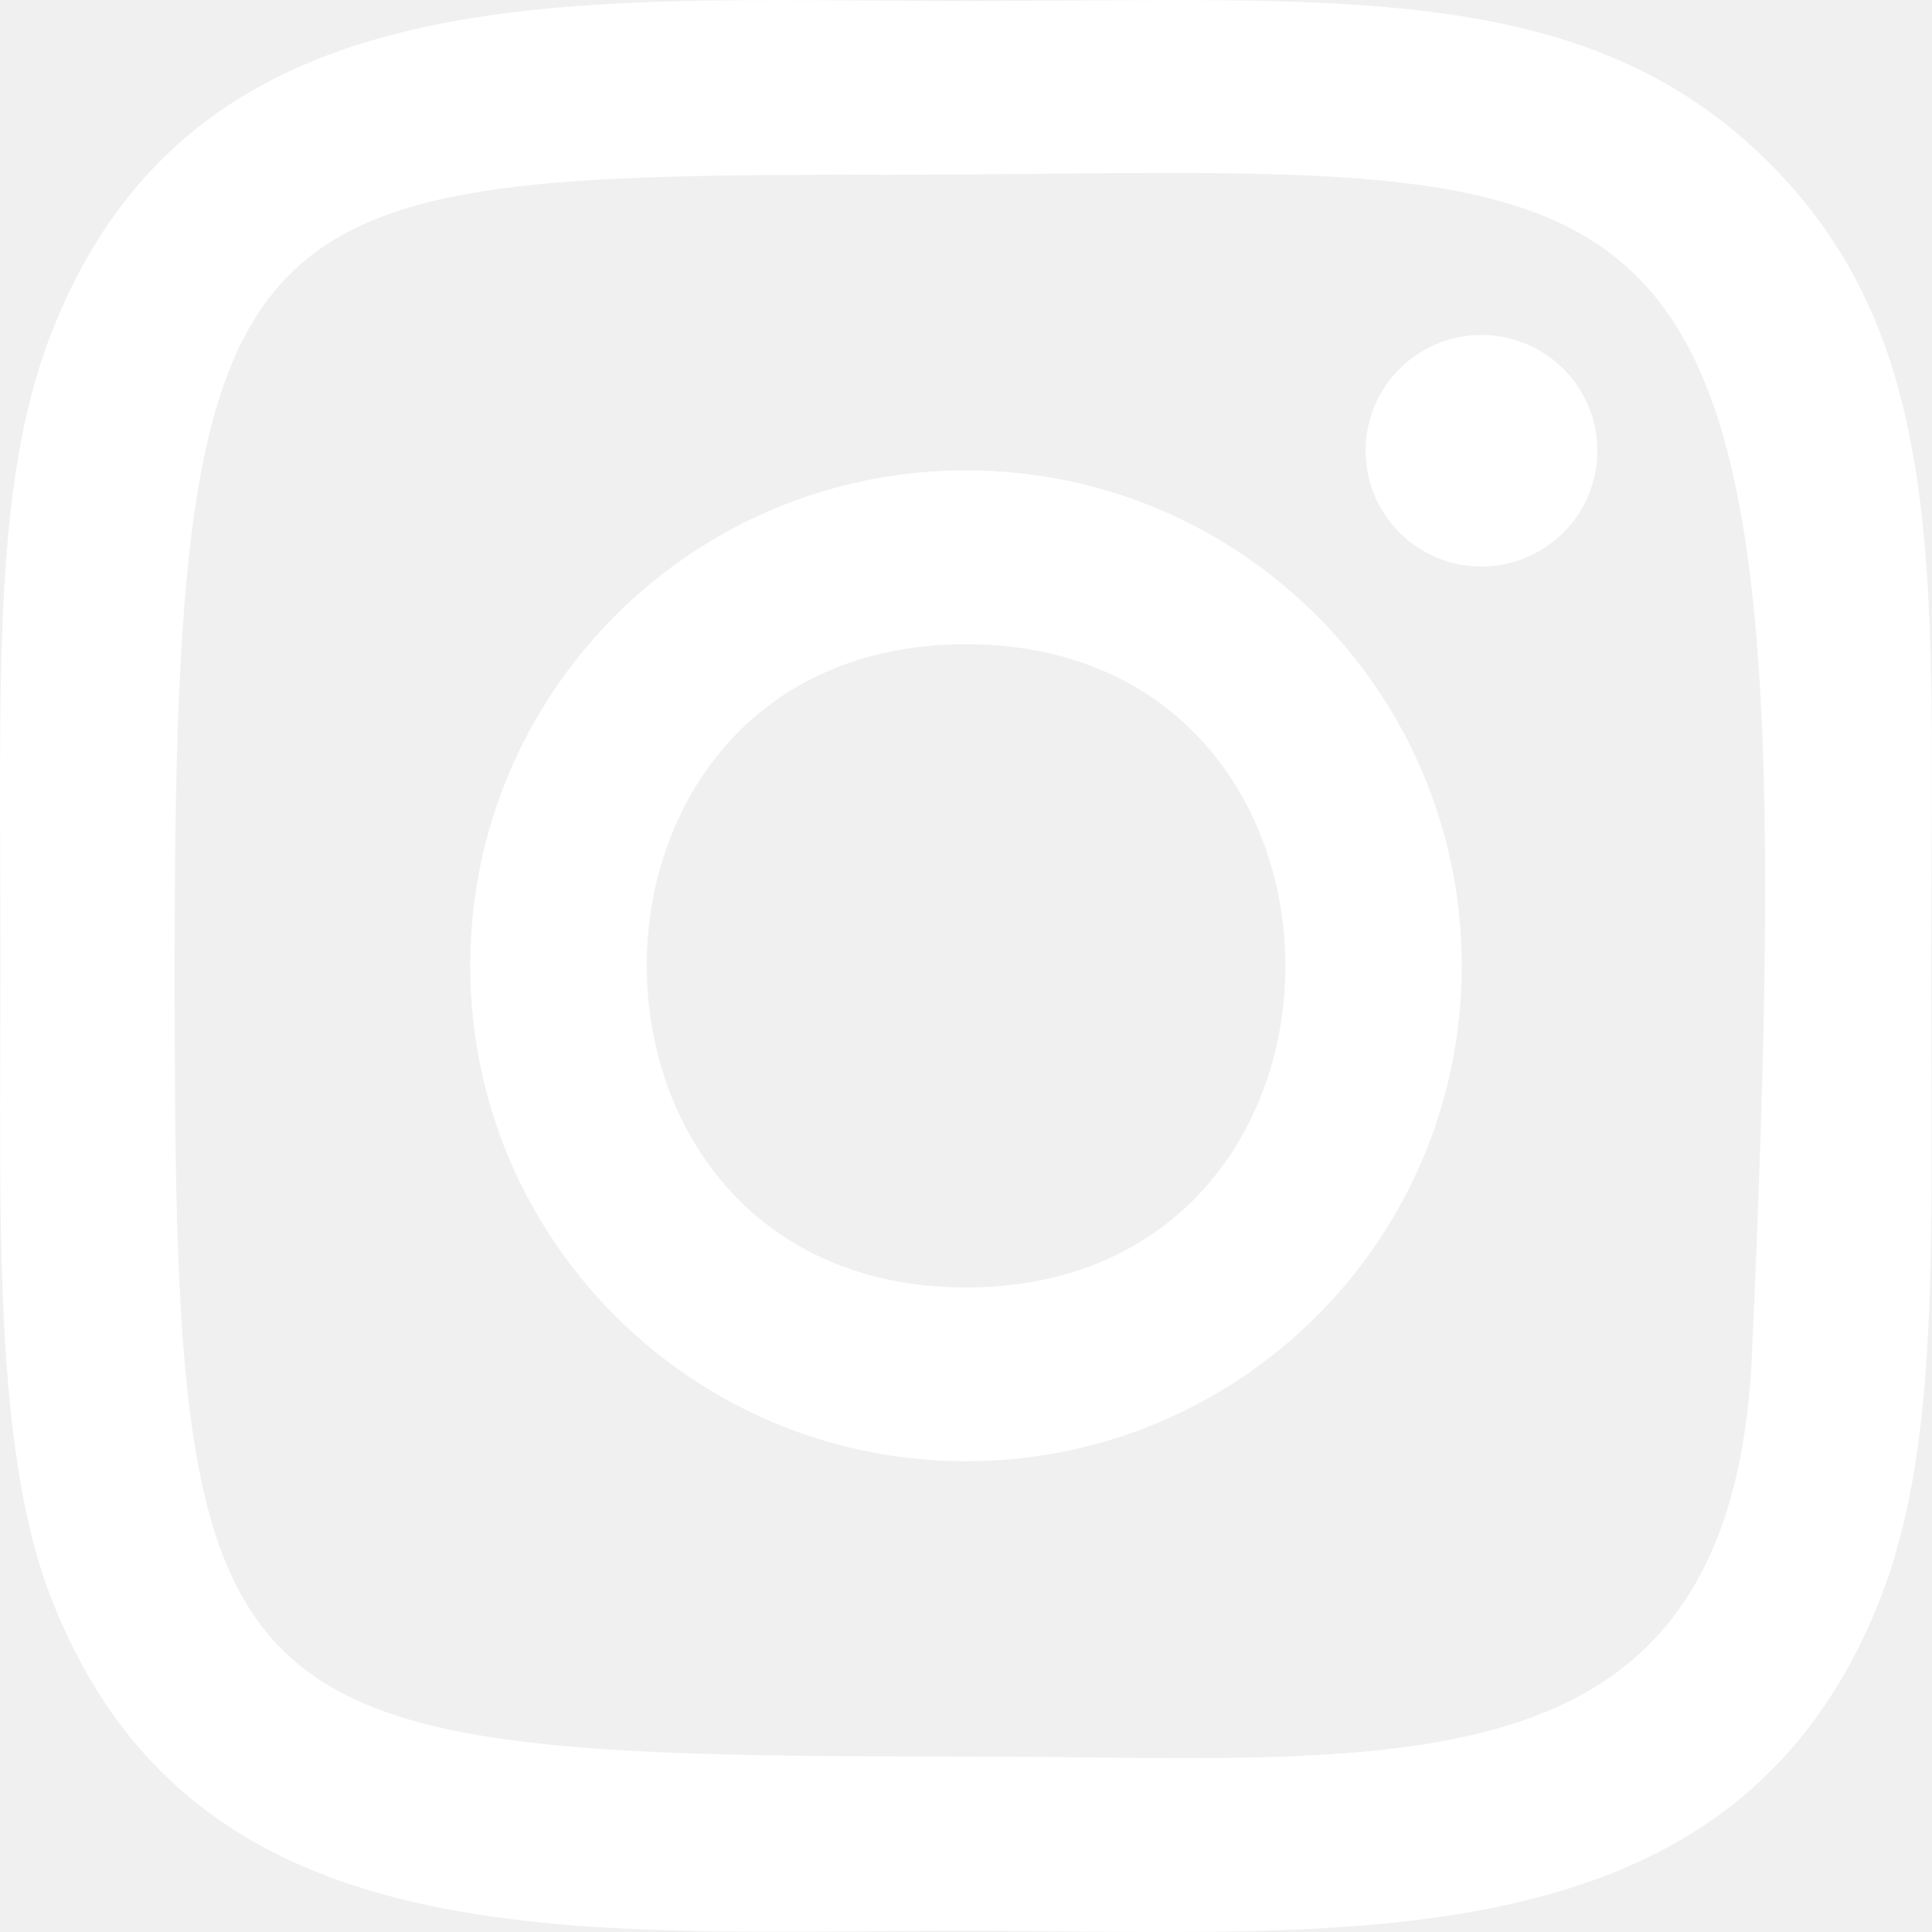
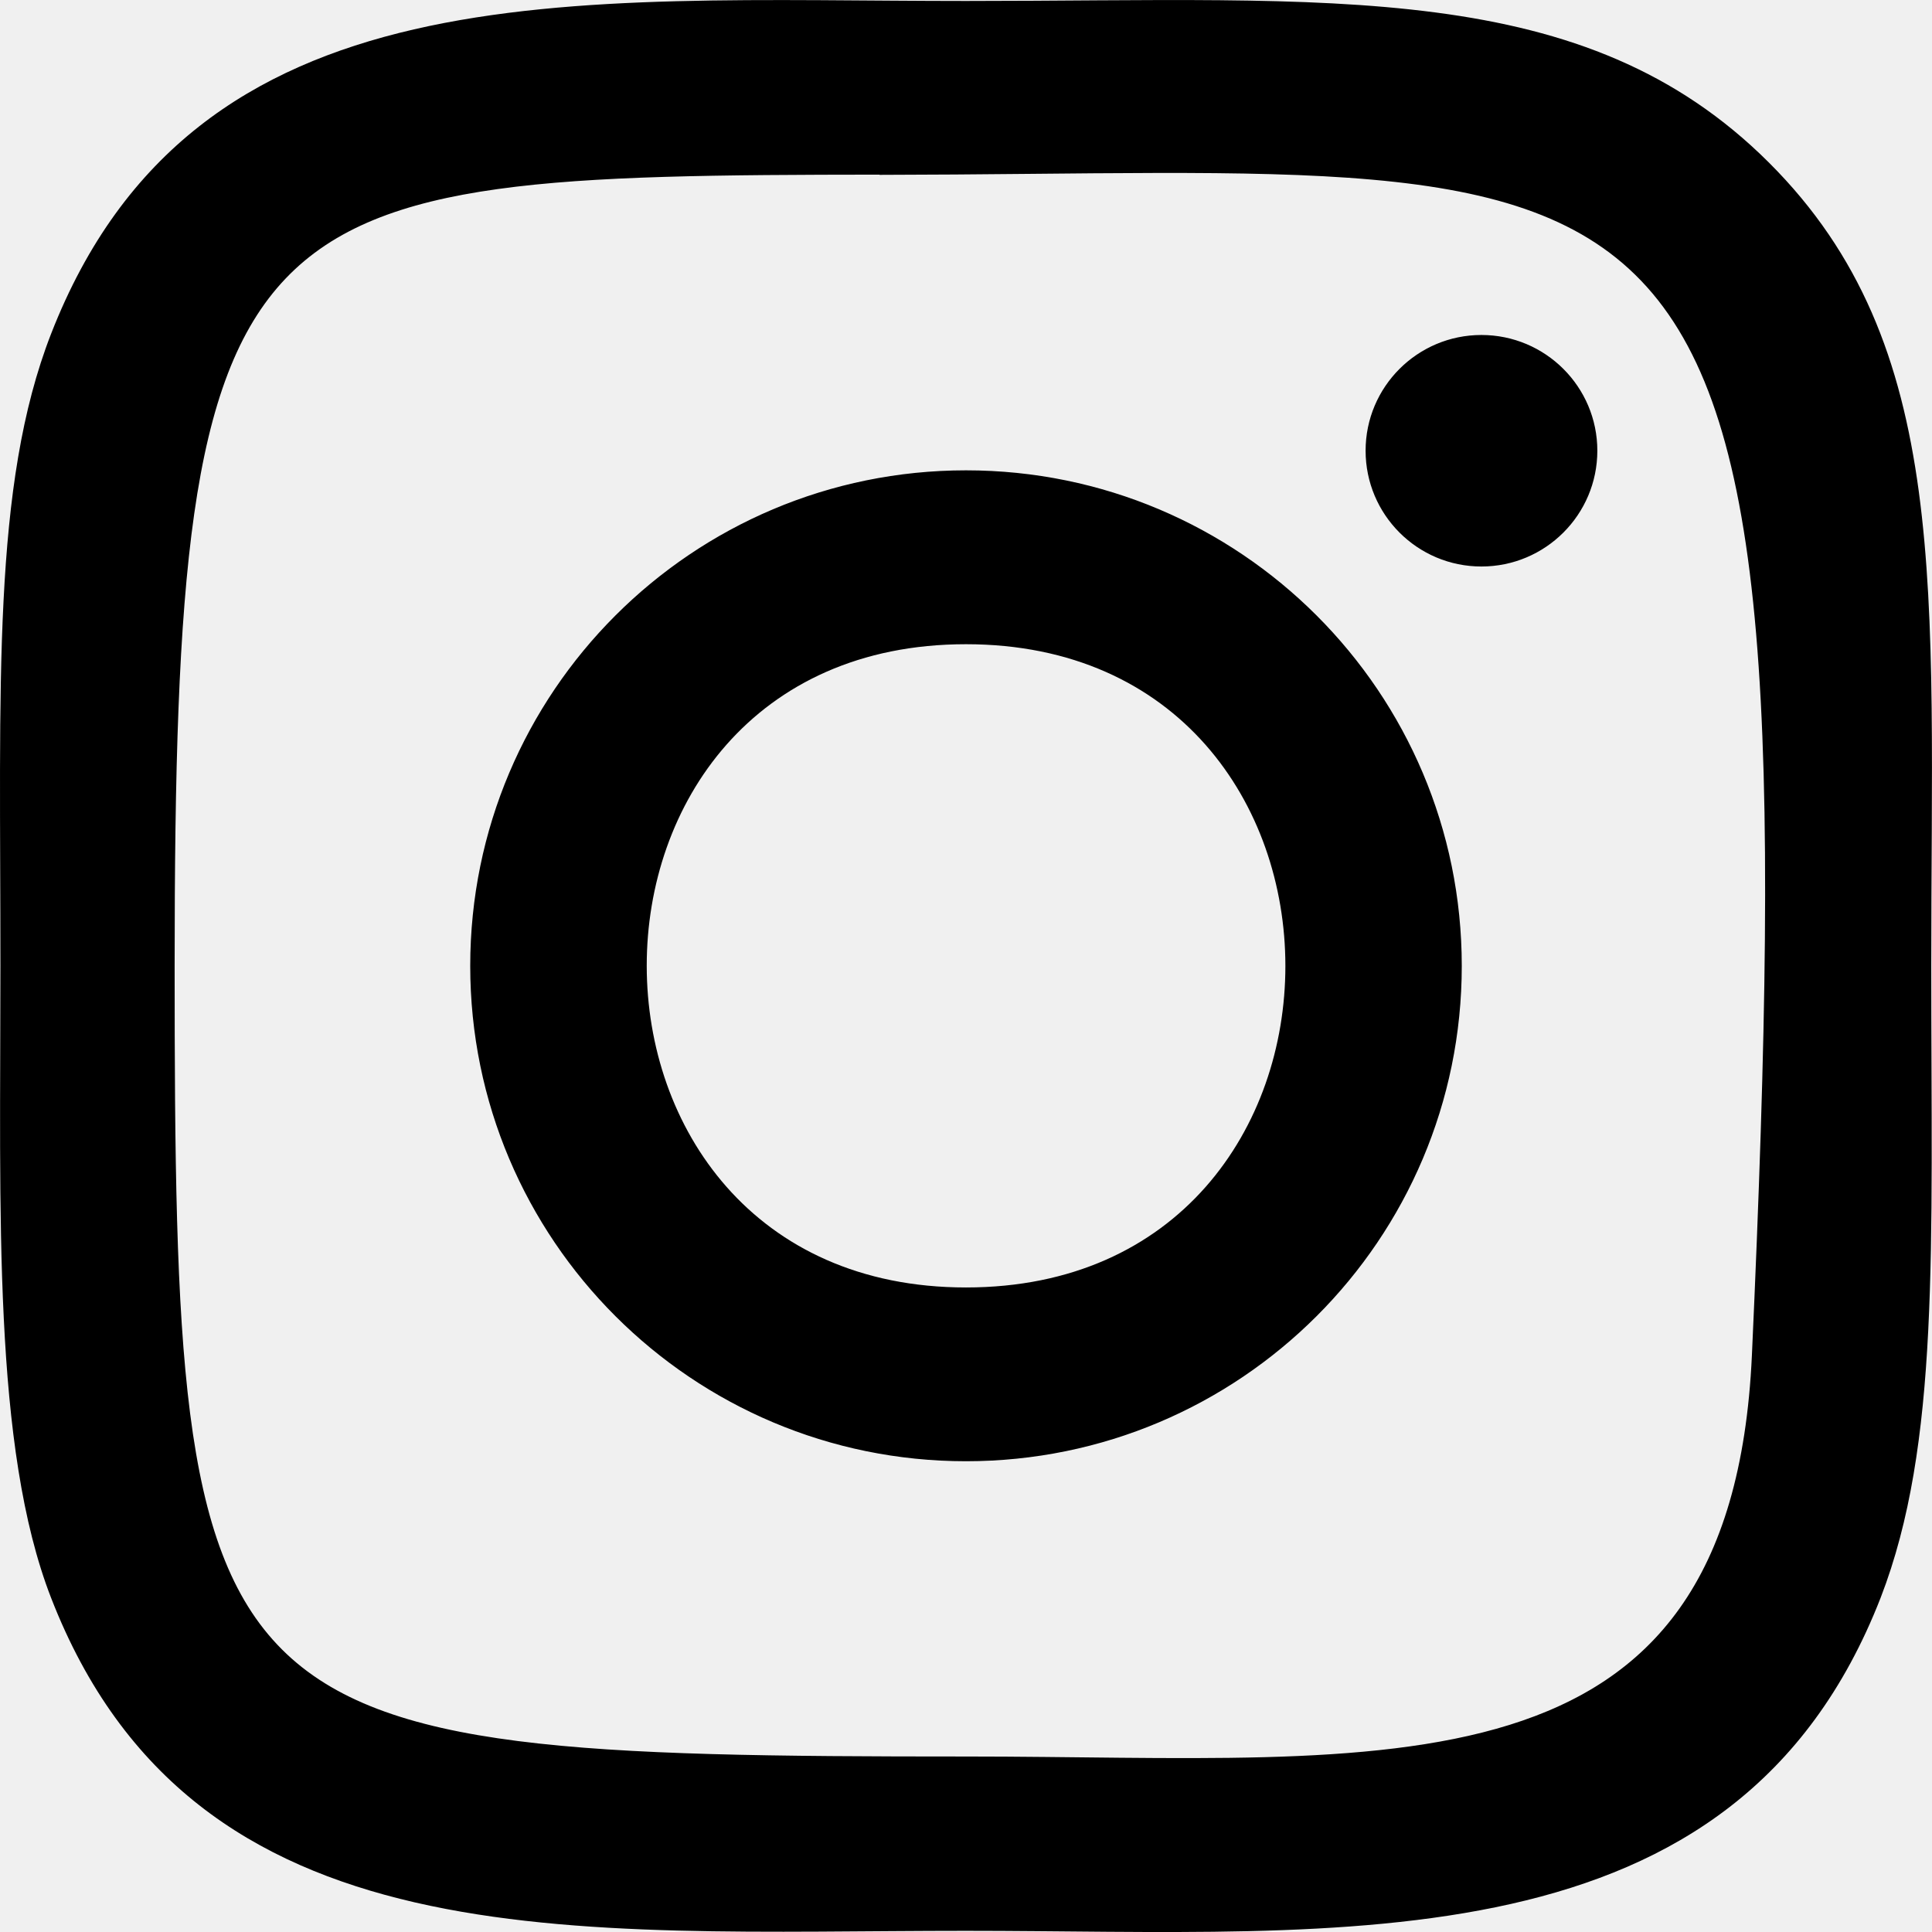
<svg xmlns="http://www.w3.org/2000/svg" width="18" height="18" viewBox="0 0 18 18" fill="none">
-   <path d="M9 0.009C5.314 0.009 1.813 -0.319 0.476 3.11C-0.076 4.526 0.004 6.365 0.004 8.999C0.004 11.31 -0.07 13.482 0.476 14.887C1.81 18.317 5.339 17.989 8.998 17.989C12.528 17.989 16.168 18.356 17.521 14.887C18.075 13.456 17.993 11.644 17.993 8.999C17.993 5.487 18.187 3.219 16.483 1.517C14.757 -0.207 12.423 0.009 8.996 0.009H9ZM8.194 1.629C15.884 1.617 16.862 0.762 16.322 12.628C16.13 16.825 12.932 16.365 9.001 16.365C1.834 16.365 1.627 16.16 1.627 8.995C1.627 1.746 2.196 1.633 8.194 1.627V1.629ZM13.802 3.121C13.206 3.121 12.723 3.604 12.723 4.199C12.723 4.795 13.206 5.278 13.802 5.278C14.398 5.278 14.882 4.795 14.882 4.199C14.882 3.604 14.398 3.121 13.802 3.121ZM9 4.382C6.449 4.382 4.381 6.449 4.381 8.999C4.381 11.548 6.449 13.614 9 13.614C11.552 13.614 13.619 11.548 13.619 8.999C13.619 6.449 11.552 4.382 9 4.382ZM9 6.002C12.965 6.002 12.97 11.995 9 11.995C5.037 11.995 5.031 6.002 9 6.002Z" fill="white" />
+   <path d="M9 0.009C5.314 0.009 1.813 -0.319 0.476 3.11C-0.076 4.526 0.004 6.365 0.004 8.999C0.004 11.31 -0.07 13.482 0.476 14.887C1.81 18.317 5.339 17.989 8.998 17.989C12.528 17.989 16.168 18.356 17.521 14.887C18.075 13.456 17.993 11.644 17.993 8.999C17.993 5.487 18.187 3.219 16.483 1.517C14.757 -0.207 12.423 0.009 8.996 0.009H9ZM8.194 1.629C15.884 1.617 16.862 0.762 16.322 12.628C16.13 16.825 12.932 16.365 9.001 16.365C1.834 16.365 1.627 16.16 1.627 8.995C1.627 1.746 2.196 1.633 8.194 1.627V1.629ZM13.802 3.121C13.206 3.121 12.723 3.604 12.723 4.199C12.723 4.795 13.206 5.278 13.802 5.278C14.398 5.278 14.882 4.795 14.882 4.199C14.882 3.604 14.398 3.121 13.802 3.121ZM9 4.382C6.449 4.382 4.381 6.449 4.381 8.999C4.381 11.548 6.449 13.614 9 13.614C11.552 13.614 13.619 11.548 13.619 8.999C13.619 6.449 11.552 4.382 9 4.382ZM9 6.002C12.965 6.002 12.97 11.995 9 11.995C5.037 11.995 5.031 6.002 9 6.002Z" fill="currentColor" />
</svg>
